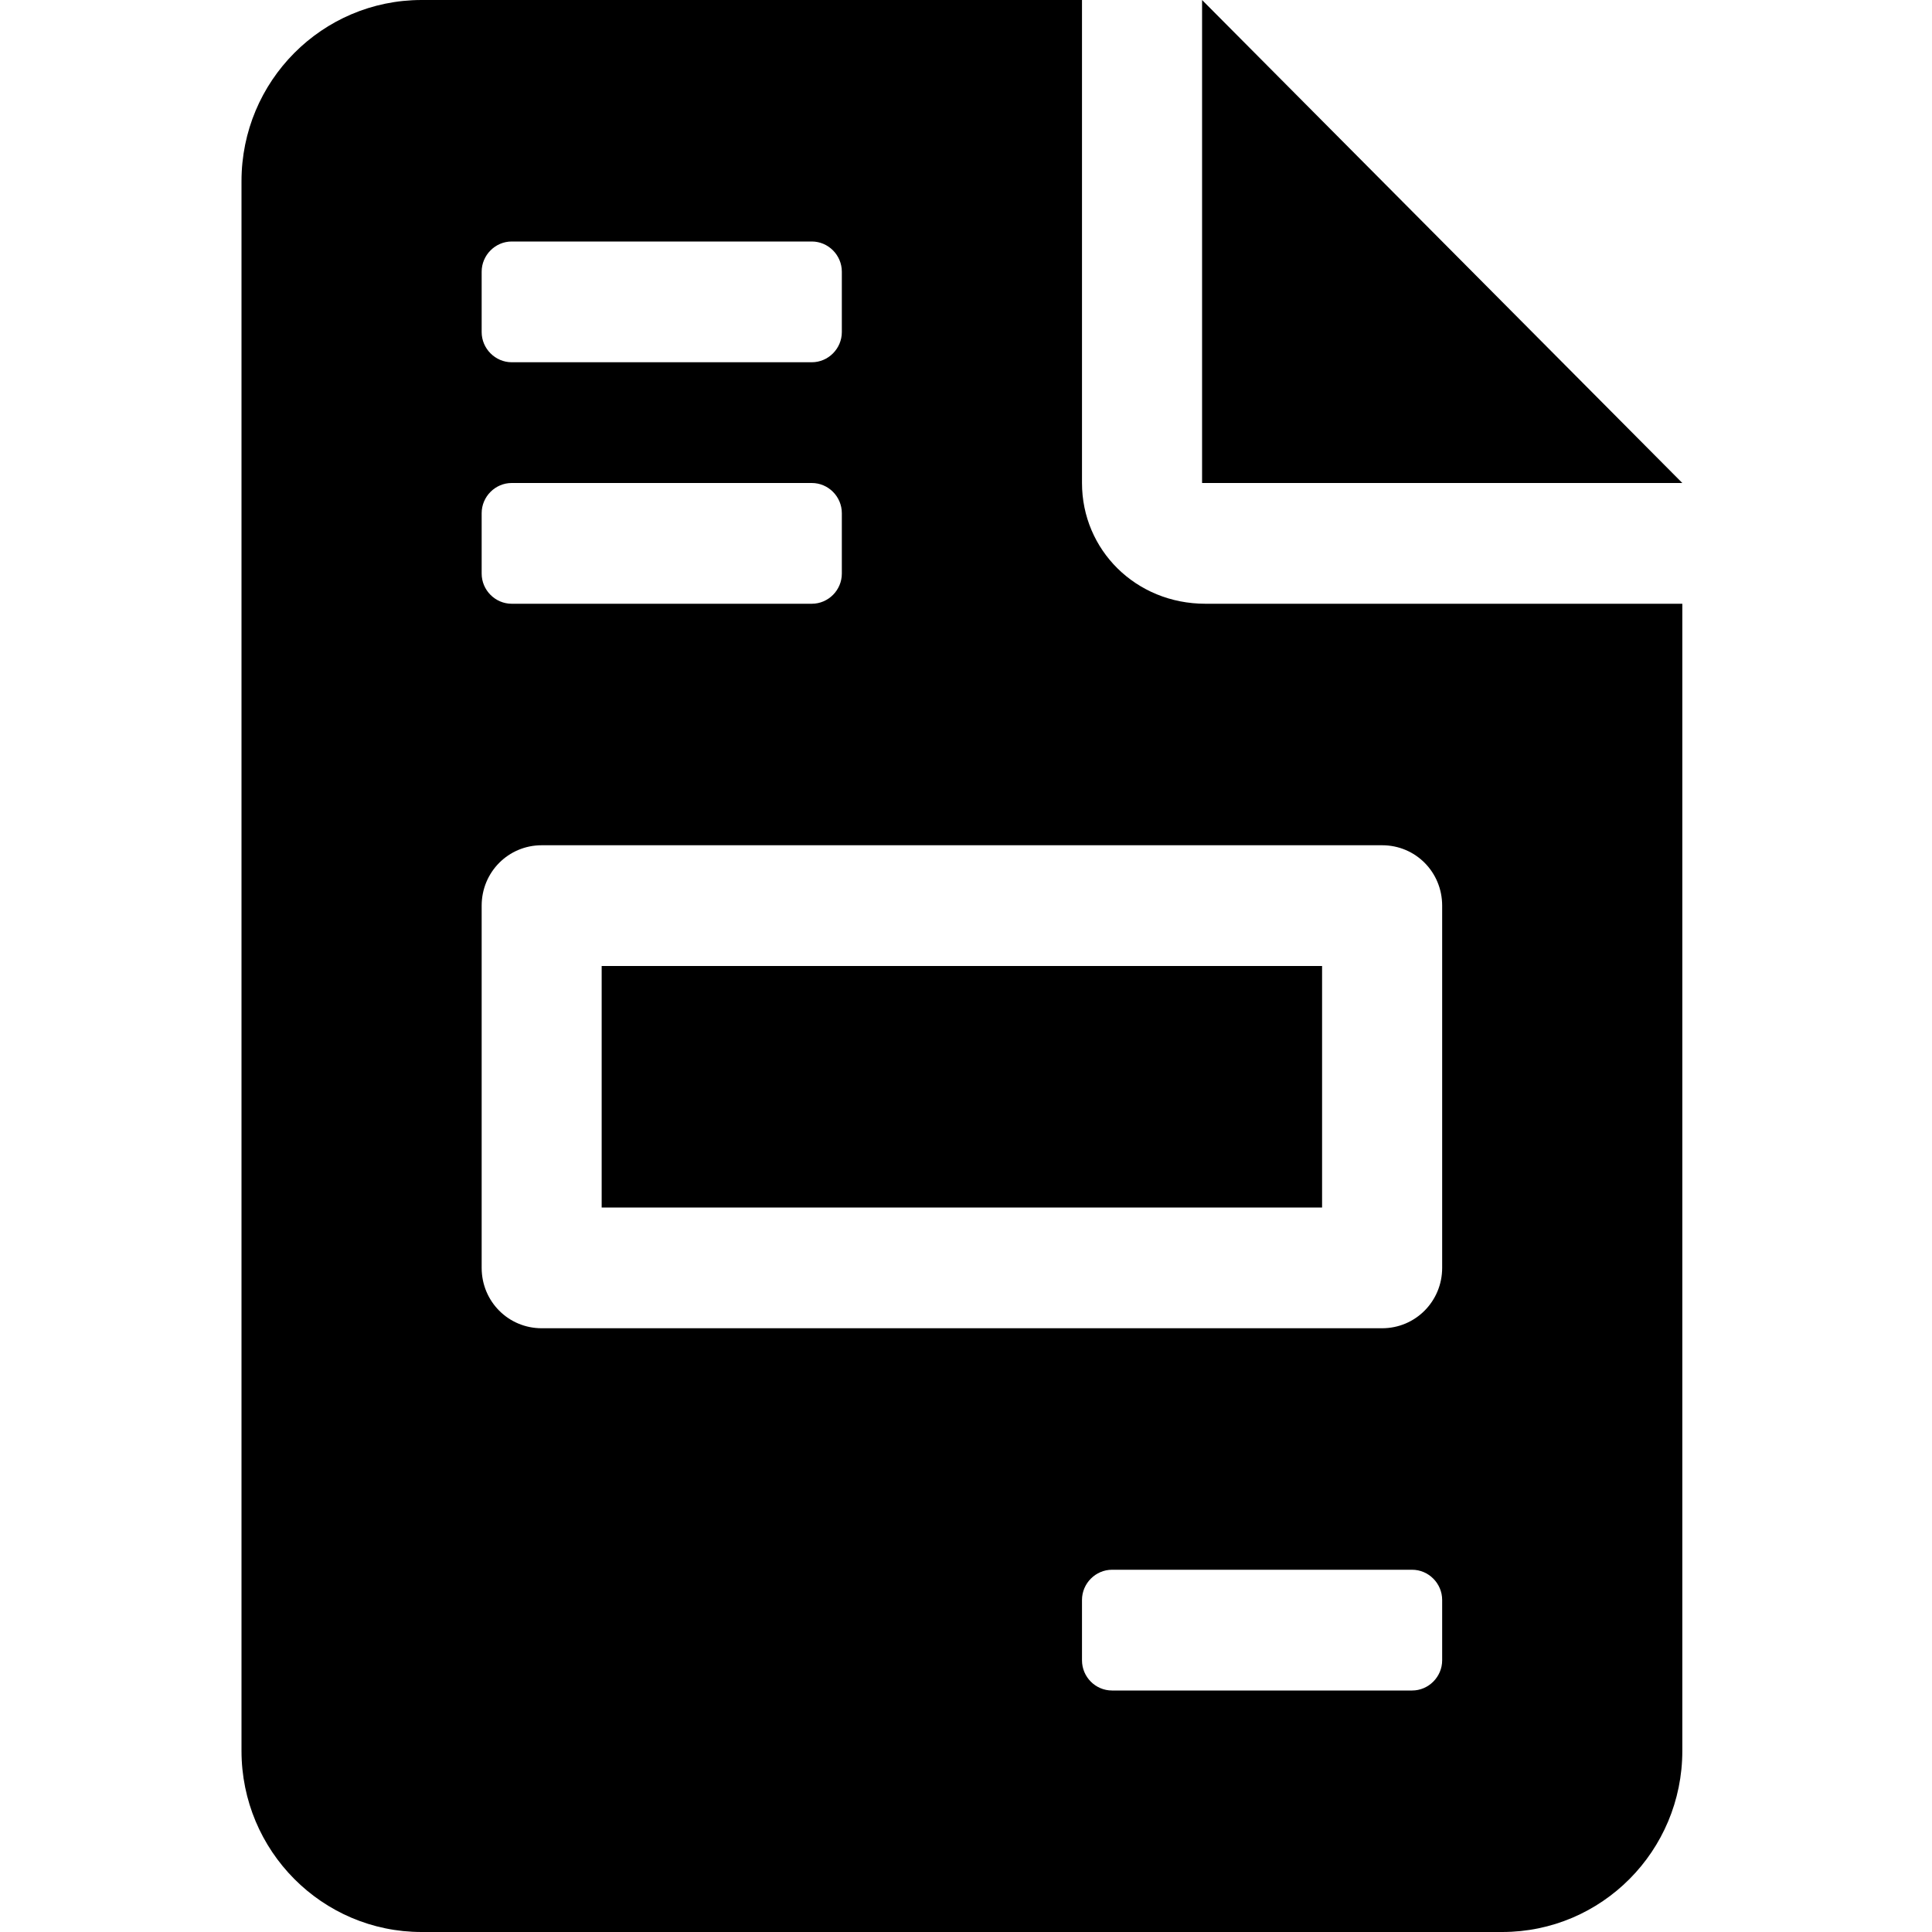
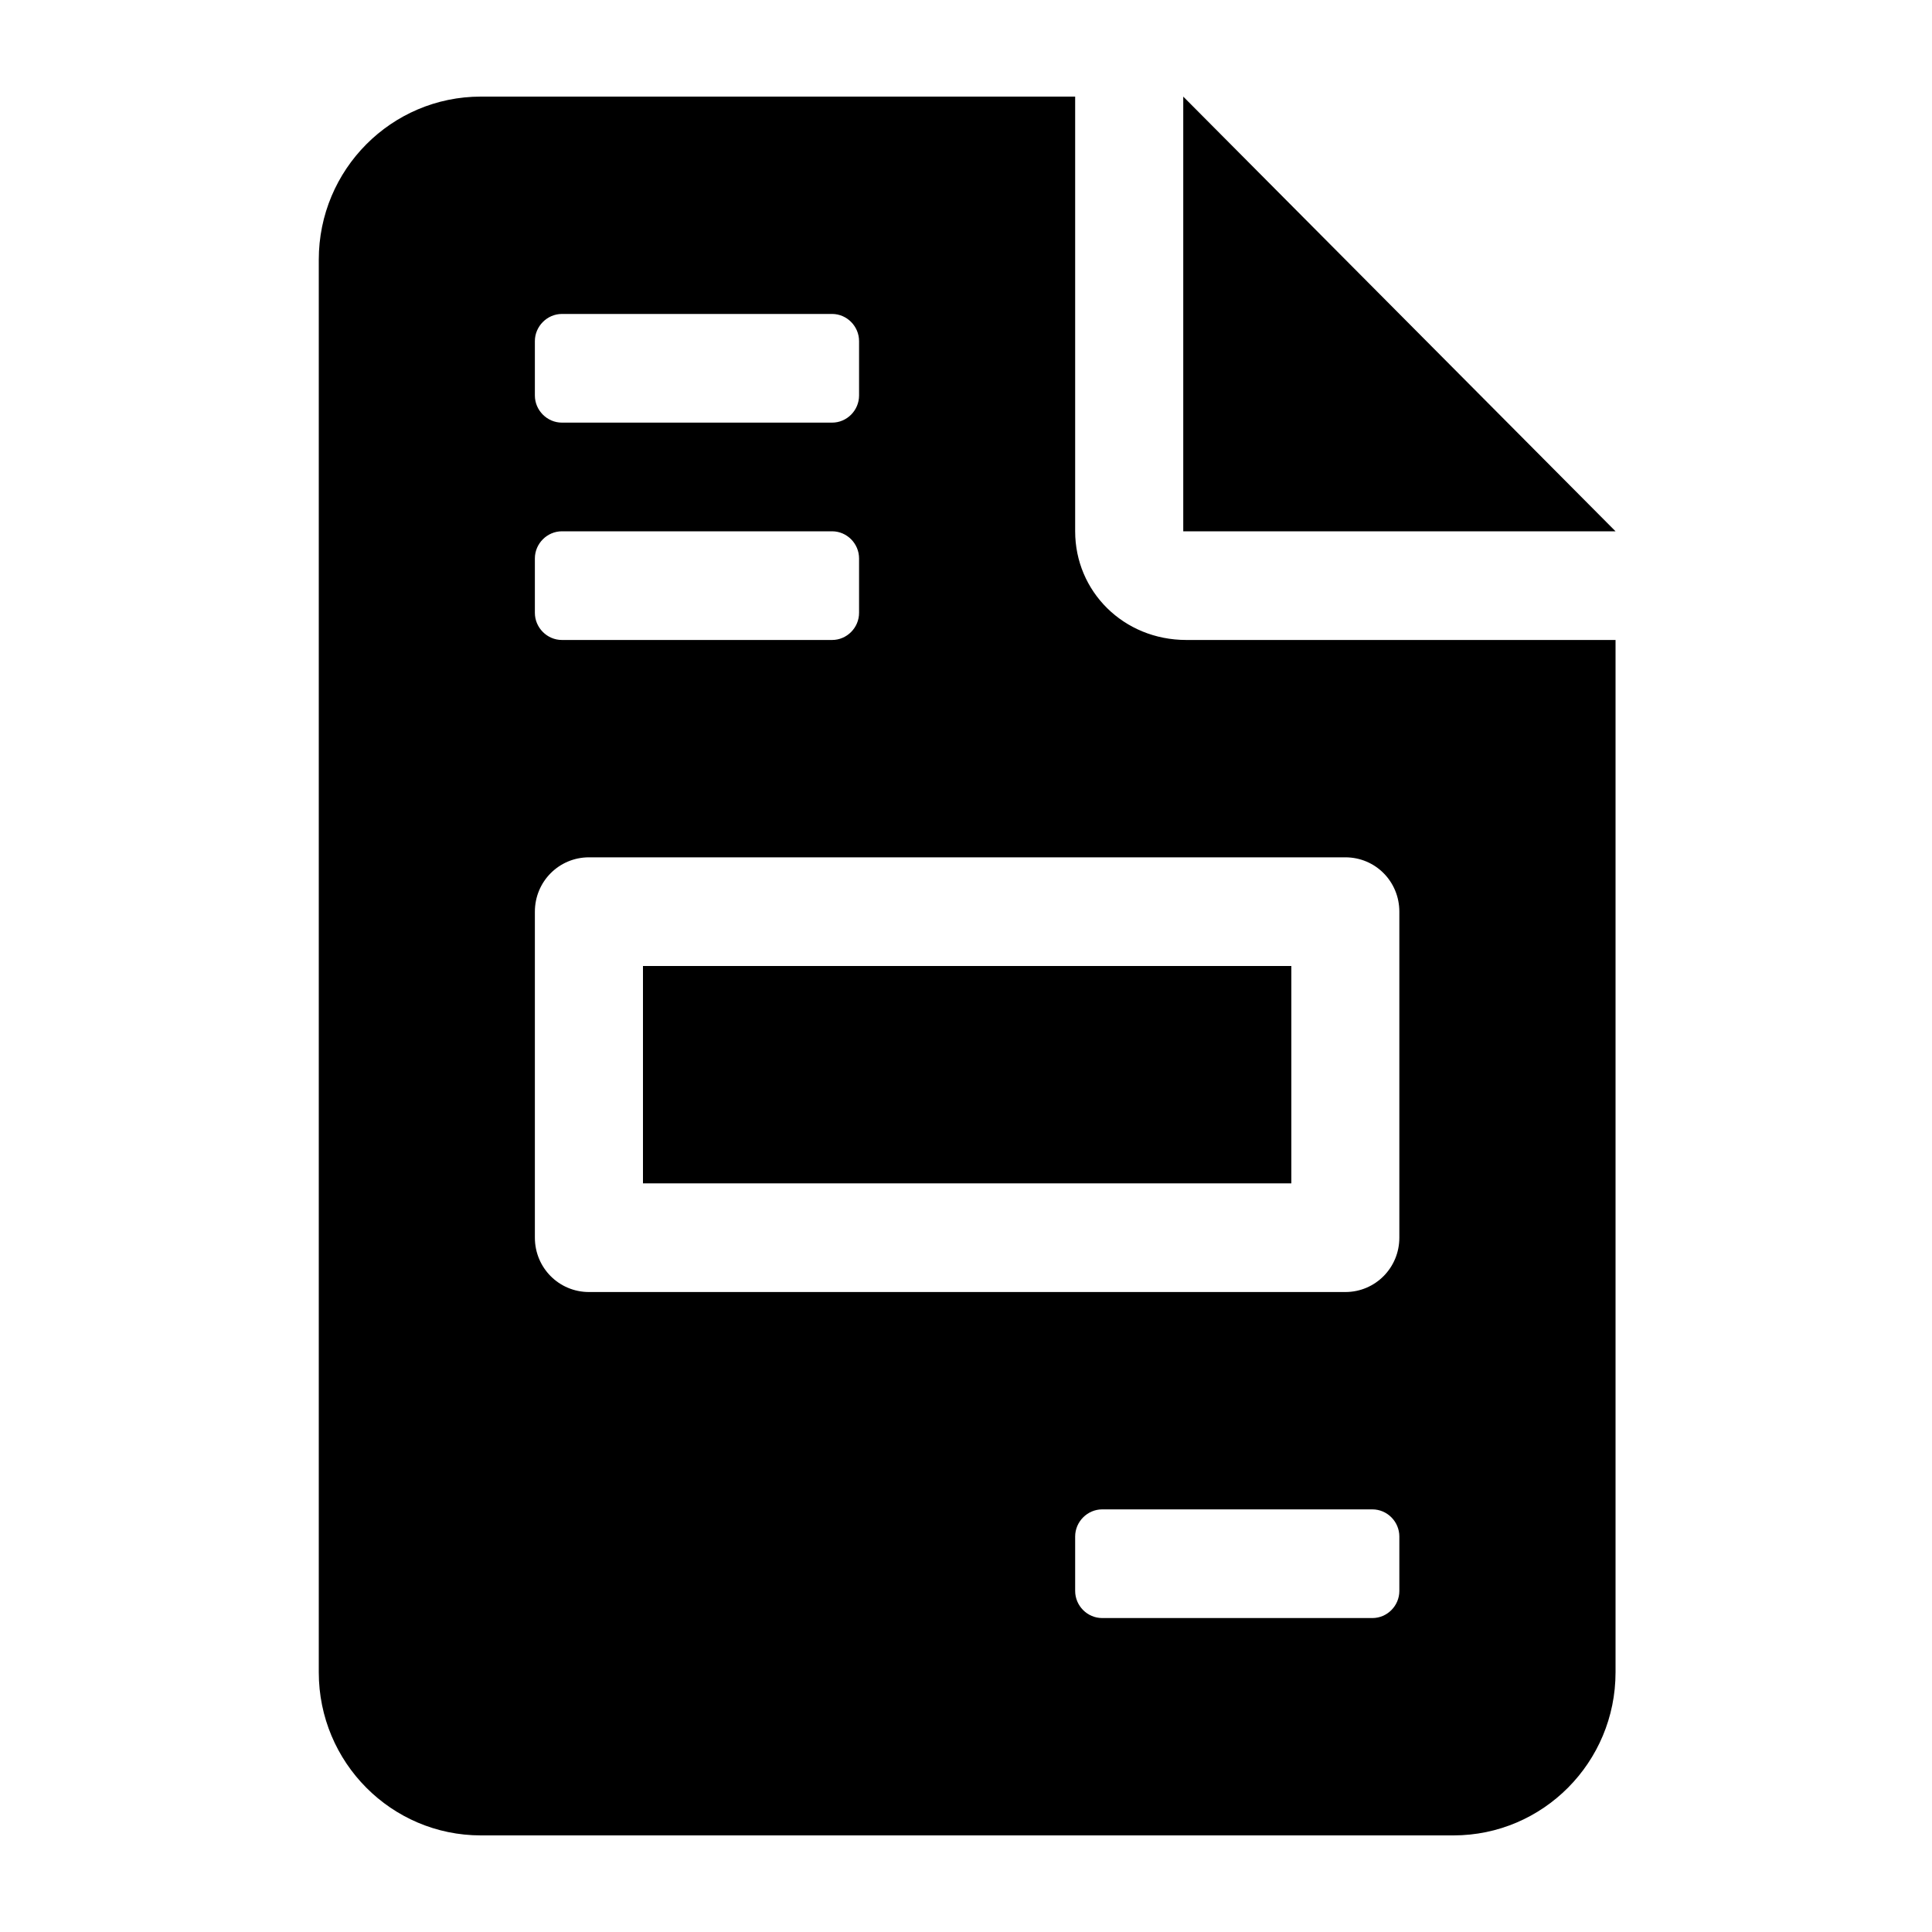
- <svg xmlns="http://www.w3.org/2000/svg" id="main" viewBox="0 0 26 26" fill="currentColor">
-   <path d="M16.177 0V6.5H22.64L16.177 0ZM17.792 13H8.097V16.25H17.792V13ZM14.561 6.5V0H5.674C4.335 0 3.25 1.091 3.25 2.438V23.562C3.25 24.908 4.335 26 5.674 26H20.216C21.555 26 22.64 24.909 22.64 23.562V8.125H16.222C15.283 8.125 14.561 7.399 14.561 6.5ZM6.482 3.656C6.482 3.434 6.665 3.25 6.886 3.25H10.925C11.147 3.25 11.329 3.434 11.329 3.656V4.469C11.329 4.691 11.147 4.875 10.925 4.875H6.886C6.665 4.875 6.482 4.691 6.482 4.469V3.656ZM6.482 6.906C6.482 6.683 6.665 6.5 6.886 6.5H10.925C11.147 6.5 11.329 6.683 11.329 6.906V7.719C11.329 7.942 11.147 8.125 10.925 8.125H6.886C6.665 8.125 6.482 7.942 6.482 7.719V6.906ZM19.408 22.344C19.408 22.566 19.225 22.75 19.004 22.75H14.965C14.742 22.75 14.561 22.567 14.561 22.344V21.531C14.561 21.309 14.744 21.125 14.965 21.125H19.004C19.225 21.125 19.408 21.309 19.408 21.531V22.344ZM19.408 12.188V17.062C19.408 17.513 19.048 17.875 18.6 17.875H7.29C6.842 17.875 6.482 17.515 6.482 17.062V12.188C6.482 11.736 6.842 11.375 7.29 11.375H18.6C19.05 11.375 19.408 11.736 19.408 12.188Z" />
+ <svg xmlns="http://www.w3.org/2000/svg" id="main" viewBox="0 0 20 20" fill="currentColor">
+   <path d="M12.249 1V5.5H16.724L12.249 1ZM13.368 10H6.656V12.25H13.368V10ZM11.13 5.5V1H4.978C4.051 1 3.3 1.756 3.3 2.688V17.312C3.3 18.244 4.051 19 4.978 19H15.046C15.973 19 16.724 18.244 16.724 17.312V6.625H12.281C11.63 6.625 11.13 6.122 11.13 5.5ZM5.537 3.531C5.537 3.378 5.664 3.25 5.817 3.25H8.614C8.767 3.25 8.893 3.378 8.893 3.531V4.094C8.893 4.248 8.767 4.375 8.614 4.375H5.817C5.664 4.375 5.537 4.248 5.537 4.094V3.531ZM5.537 5.781C5.537 5.627 5.664 5.5 5.817 5.5H8.614C8.767 5.5 8.893 5.627 8.893 5.781V6.344C8.893 6.498 8.767 6.625 8.614 6.625H5.817C5.664 6.625 5.537 6.498 5.537 6.344V5.781ZM14.486 16.469C14.486 16.623 14.36 16.75 14.207 16.75H11.41C11.256 16.75 11.13 16.623 11.13 16.469V15.906C11.13 15.752 11.257 15.625 11.41 15.625H14.207C14.36 15.625 14.486 15.752 14.486 15.906V16.469ZM14.486 9.438V12.812C14.486 13.124 14.237 13.375 13.927 13.375H6.097C5.787 13.375 5.537 13.125 5.537 12.812V9.438C5.537 9.125 5.787 8.875 6.097 8.875H13.927C14.238 8.875 14.486 9.125 14.486 9.438Z" />
</svg>
